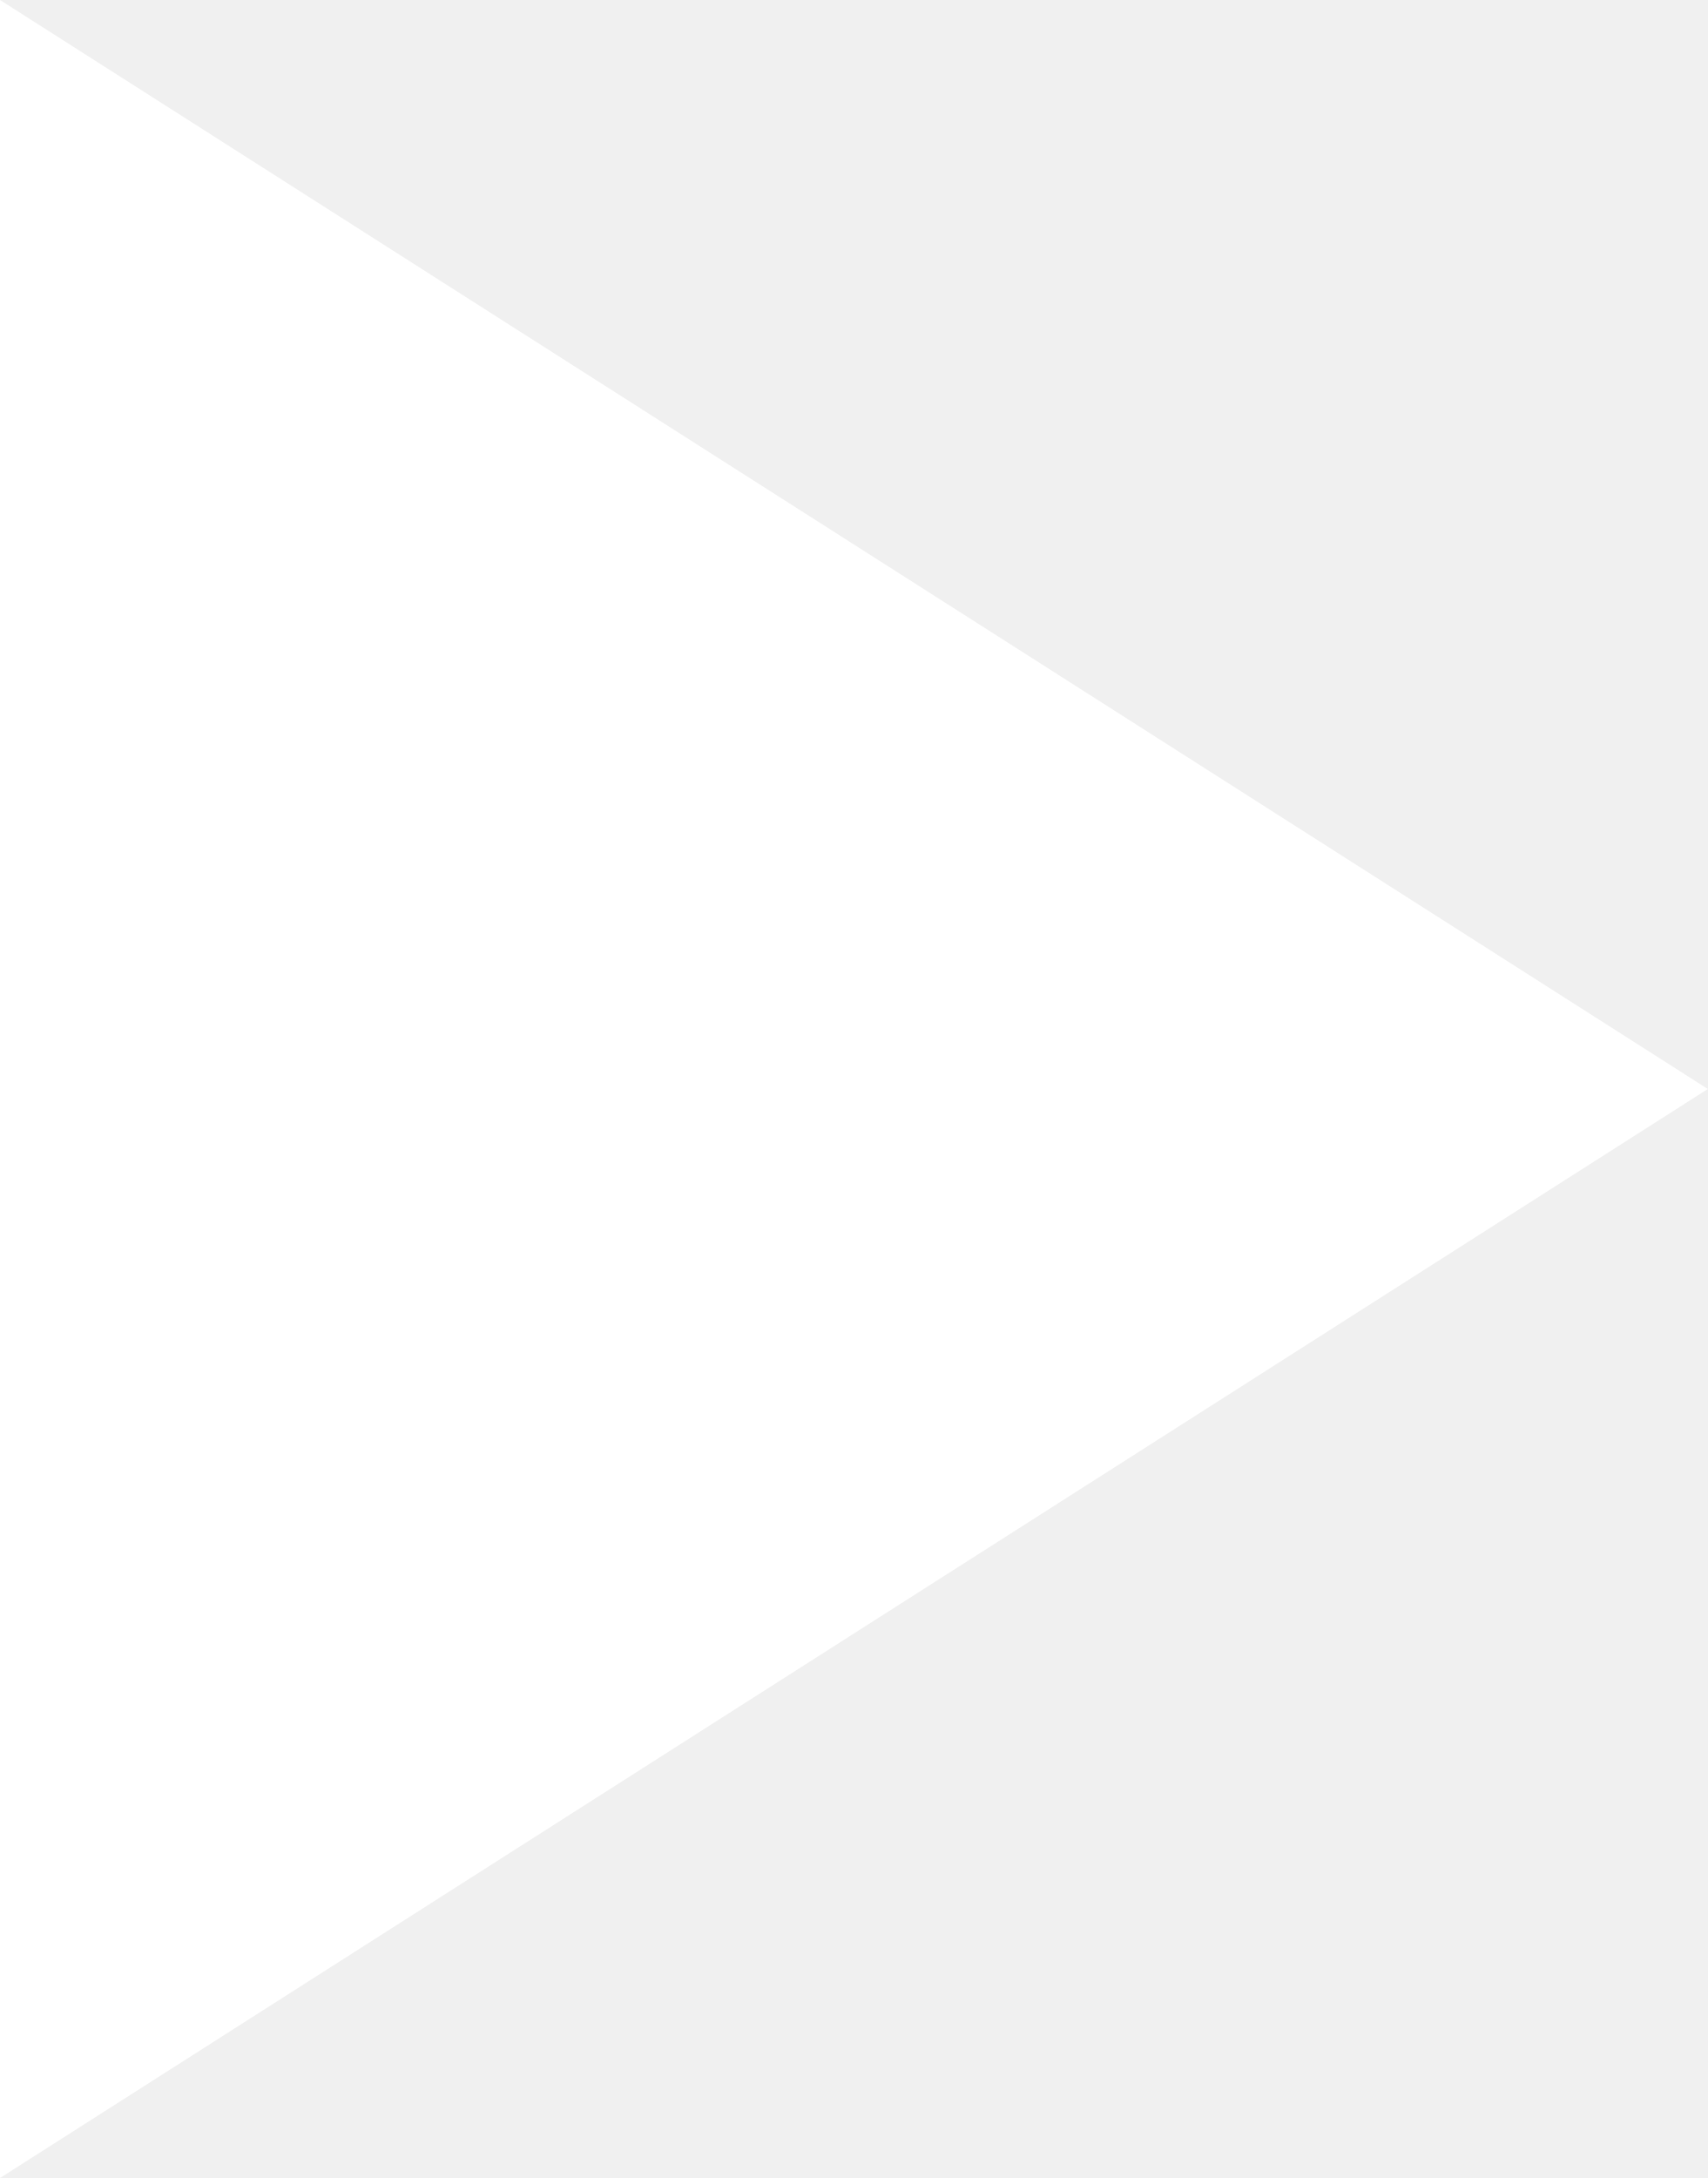
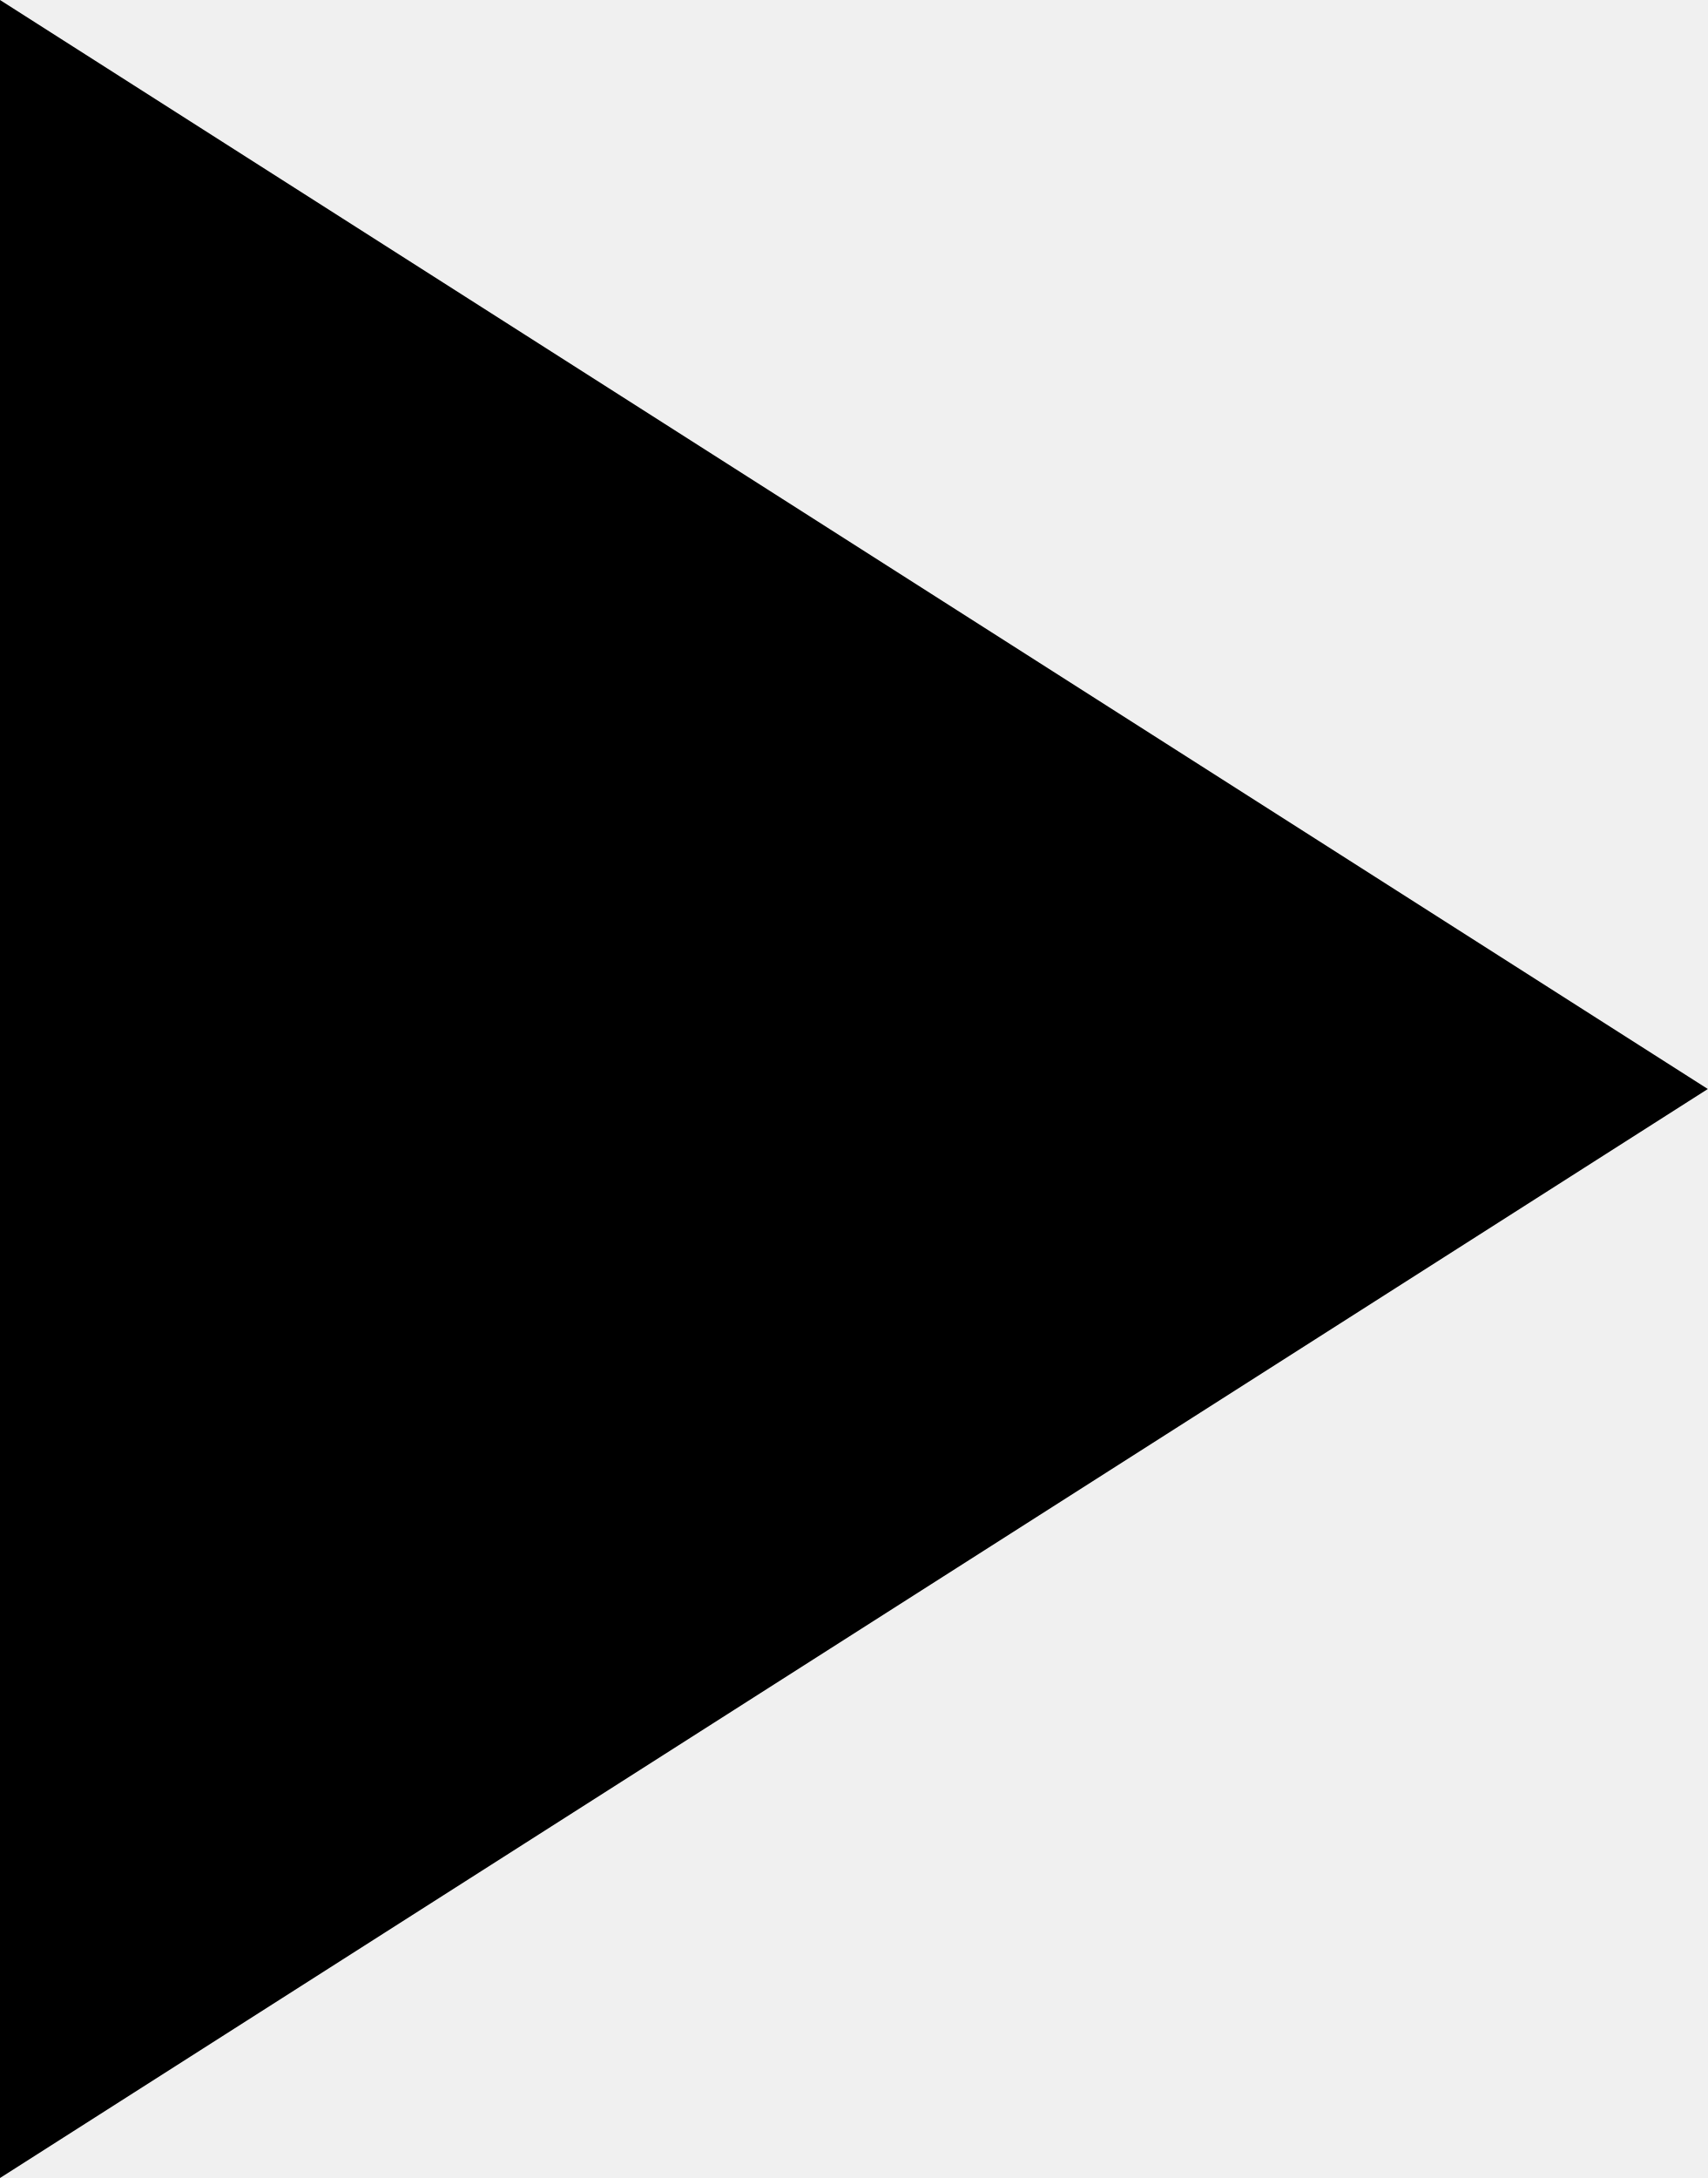
<svg xmlns="http://www.w3.org/2000/svg" width="22" height="28.05" viewBox="0 0 22 28.05">
-   <path id="Icon_ionic-md-play" data-name="Icon ionic-md-play" d="M1.875,1.016v28.05l22-14.025Z" transform="translate(-1.875 -1.016)" fill="#fff" />
+   <path id="Icon_ionic-md-play" data-name="Icon ionic-md-play" d="M1.875,1.016v28.05l22-14.025Z" transform="translate(-1.875 -1.016)" />
</svg>
